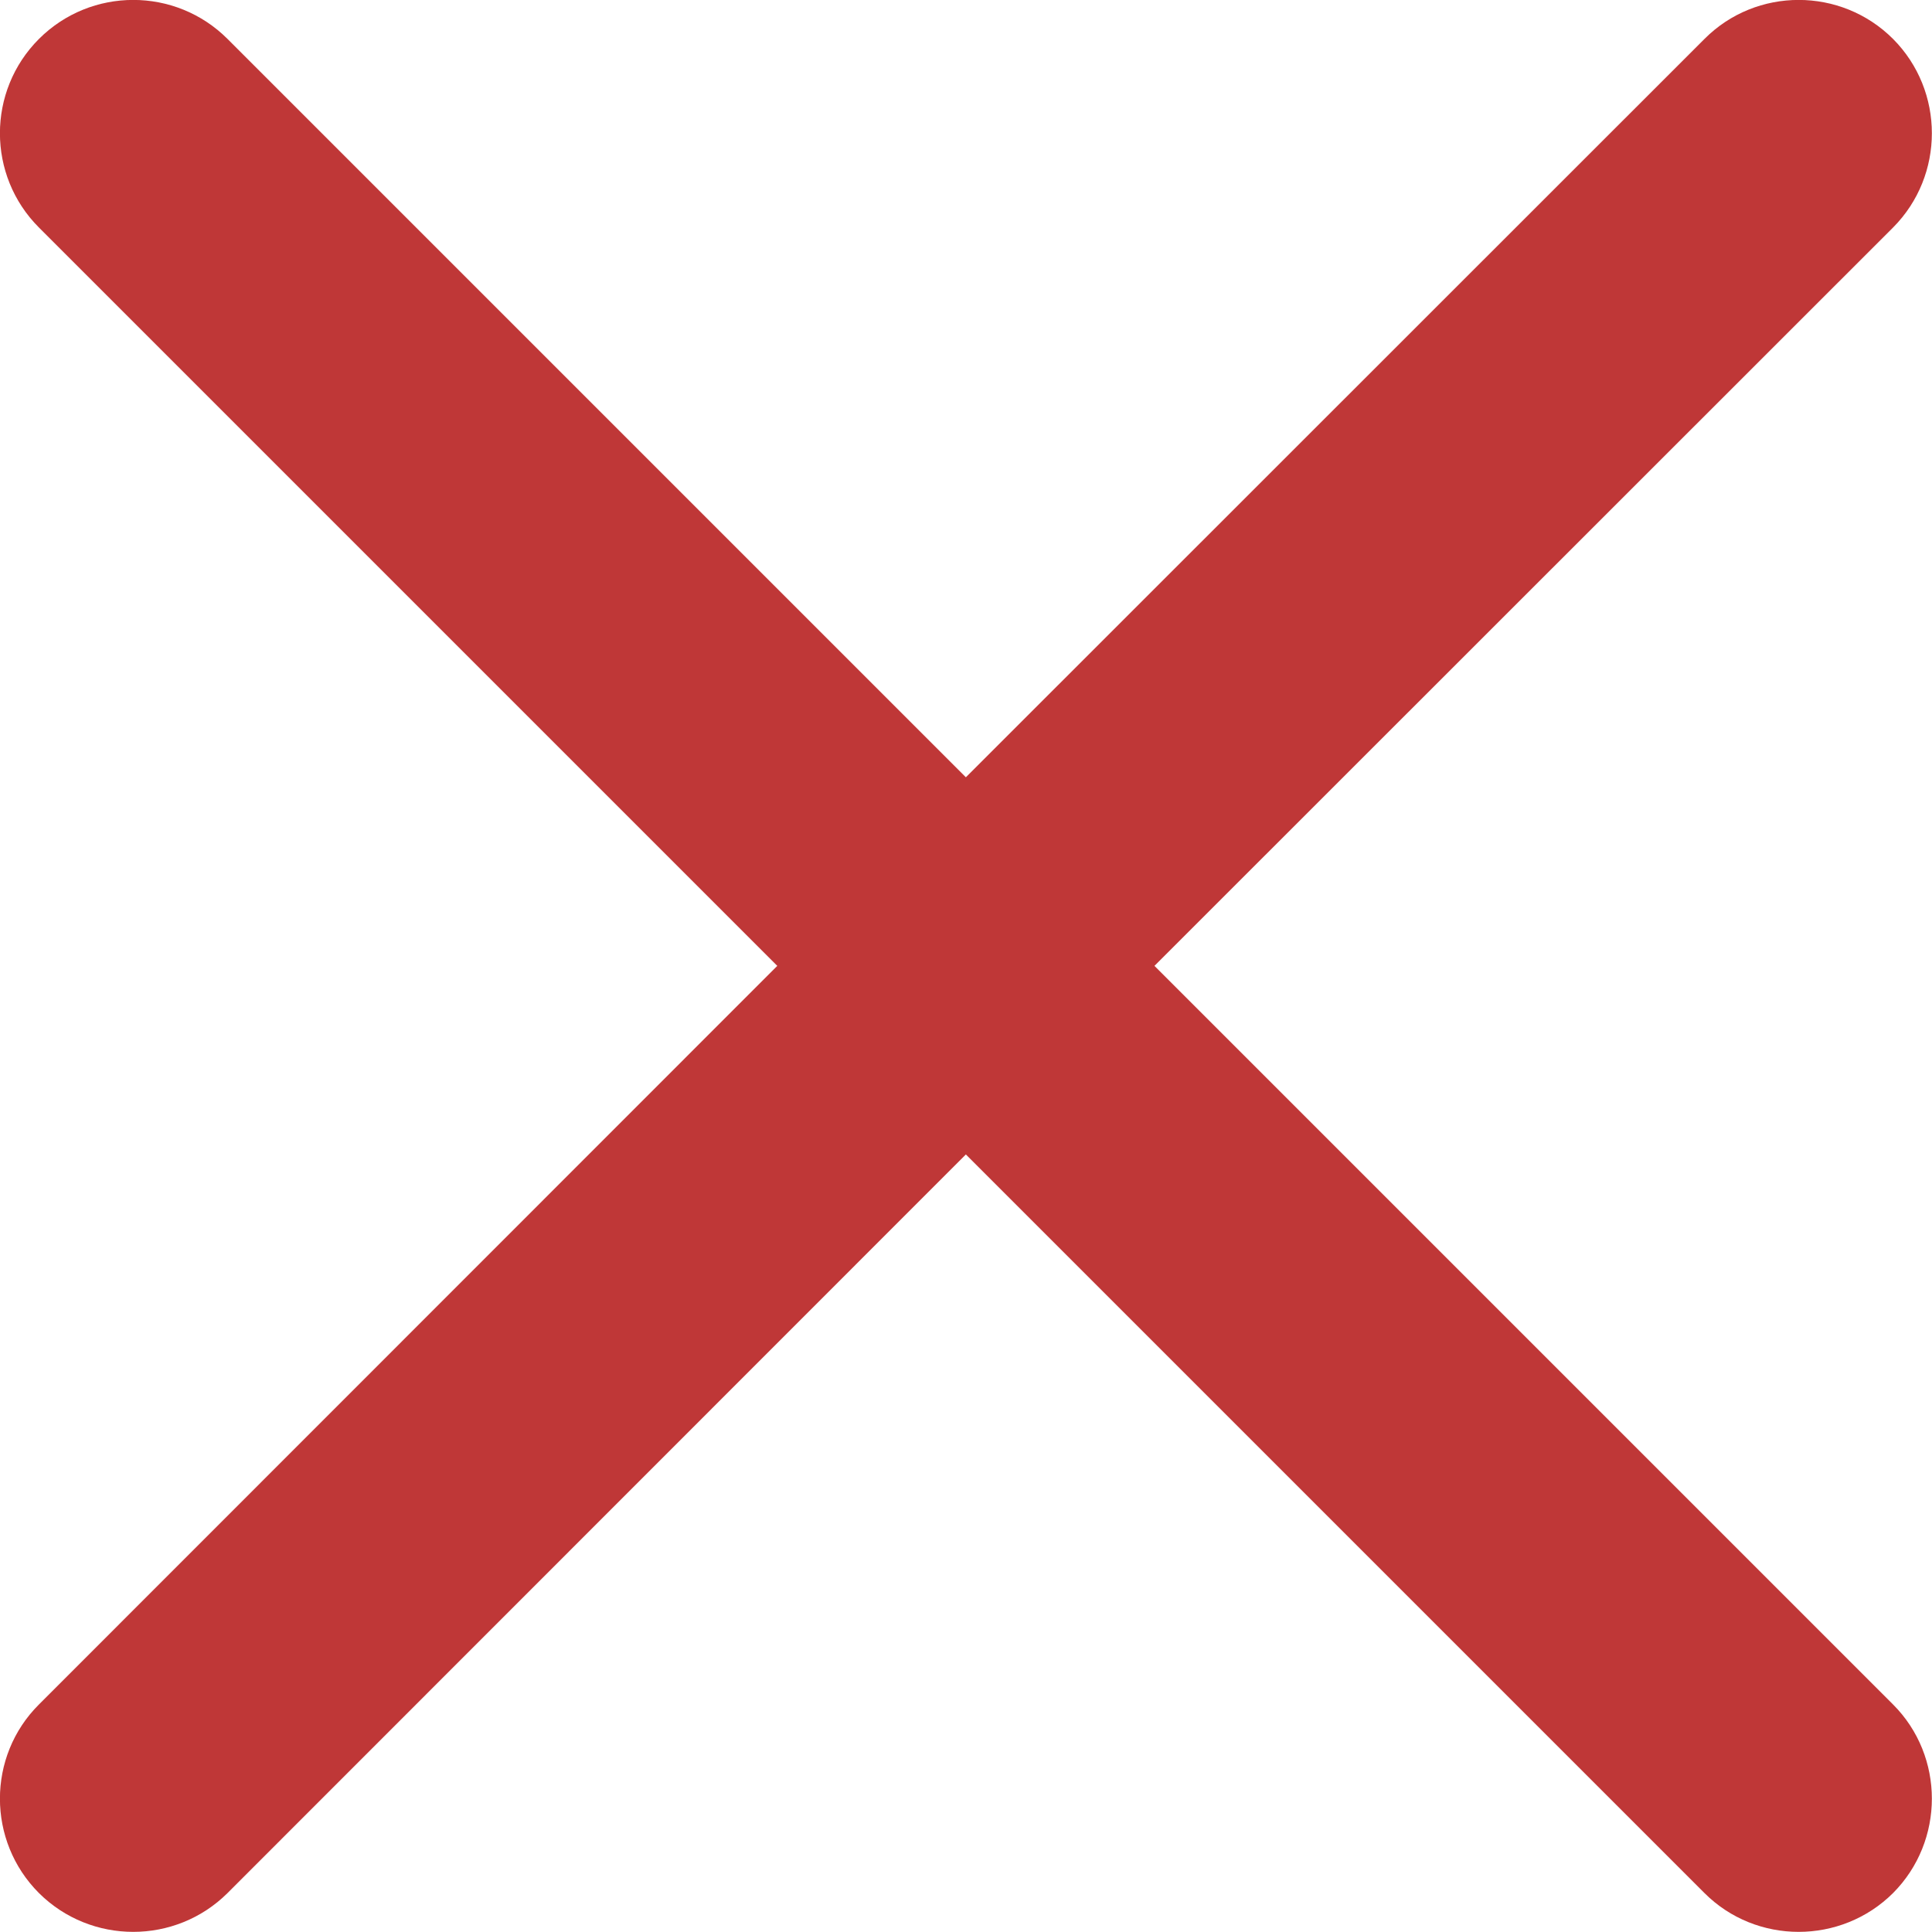
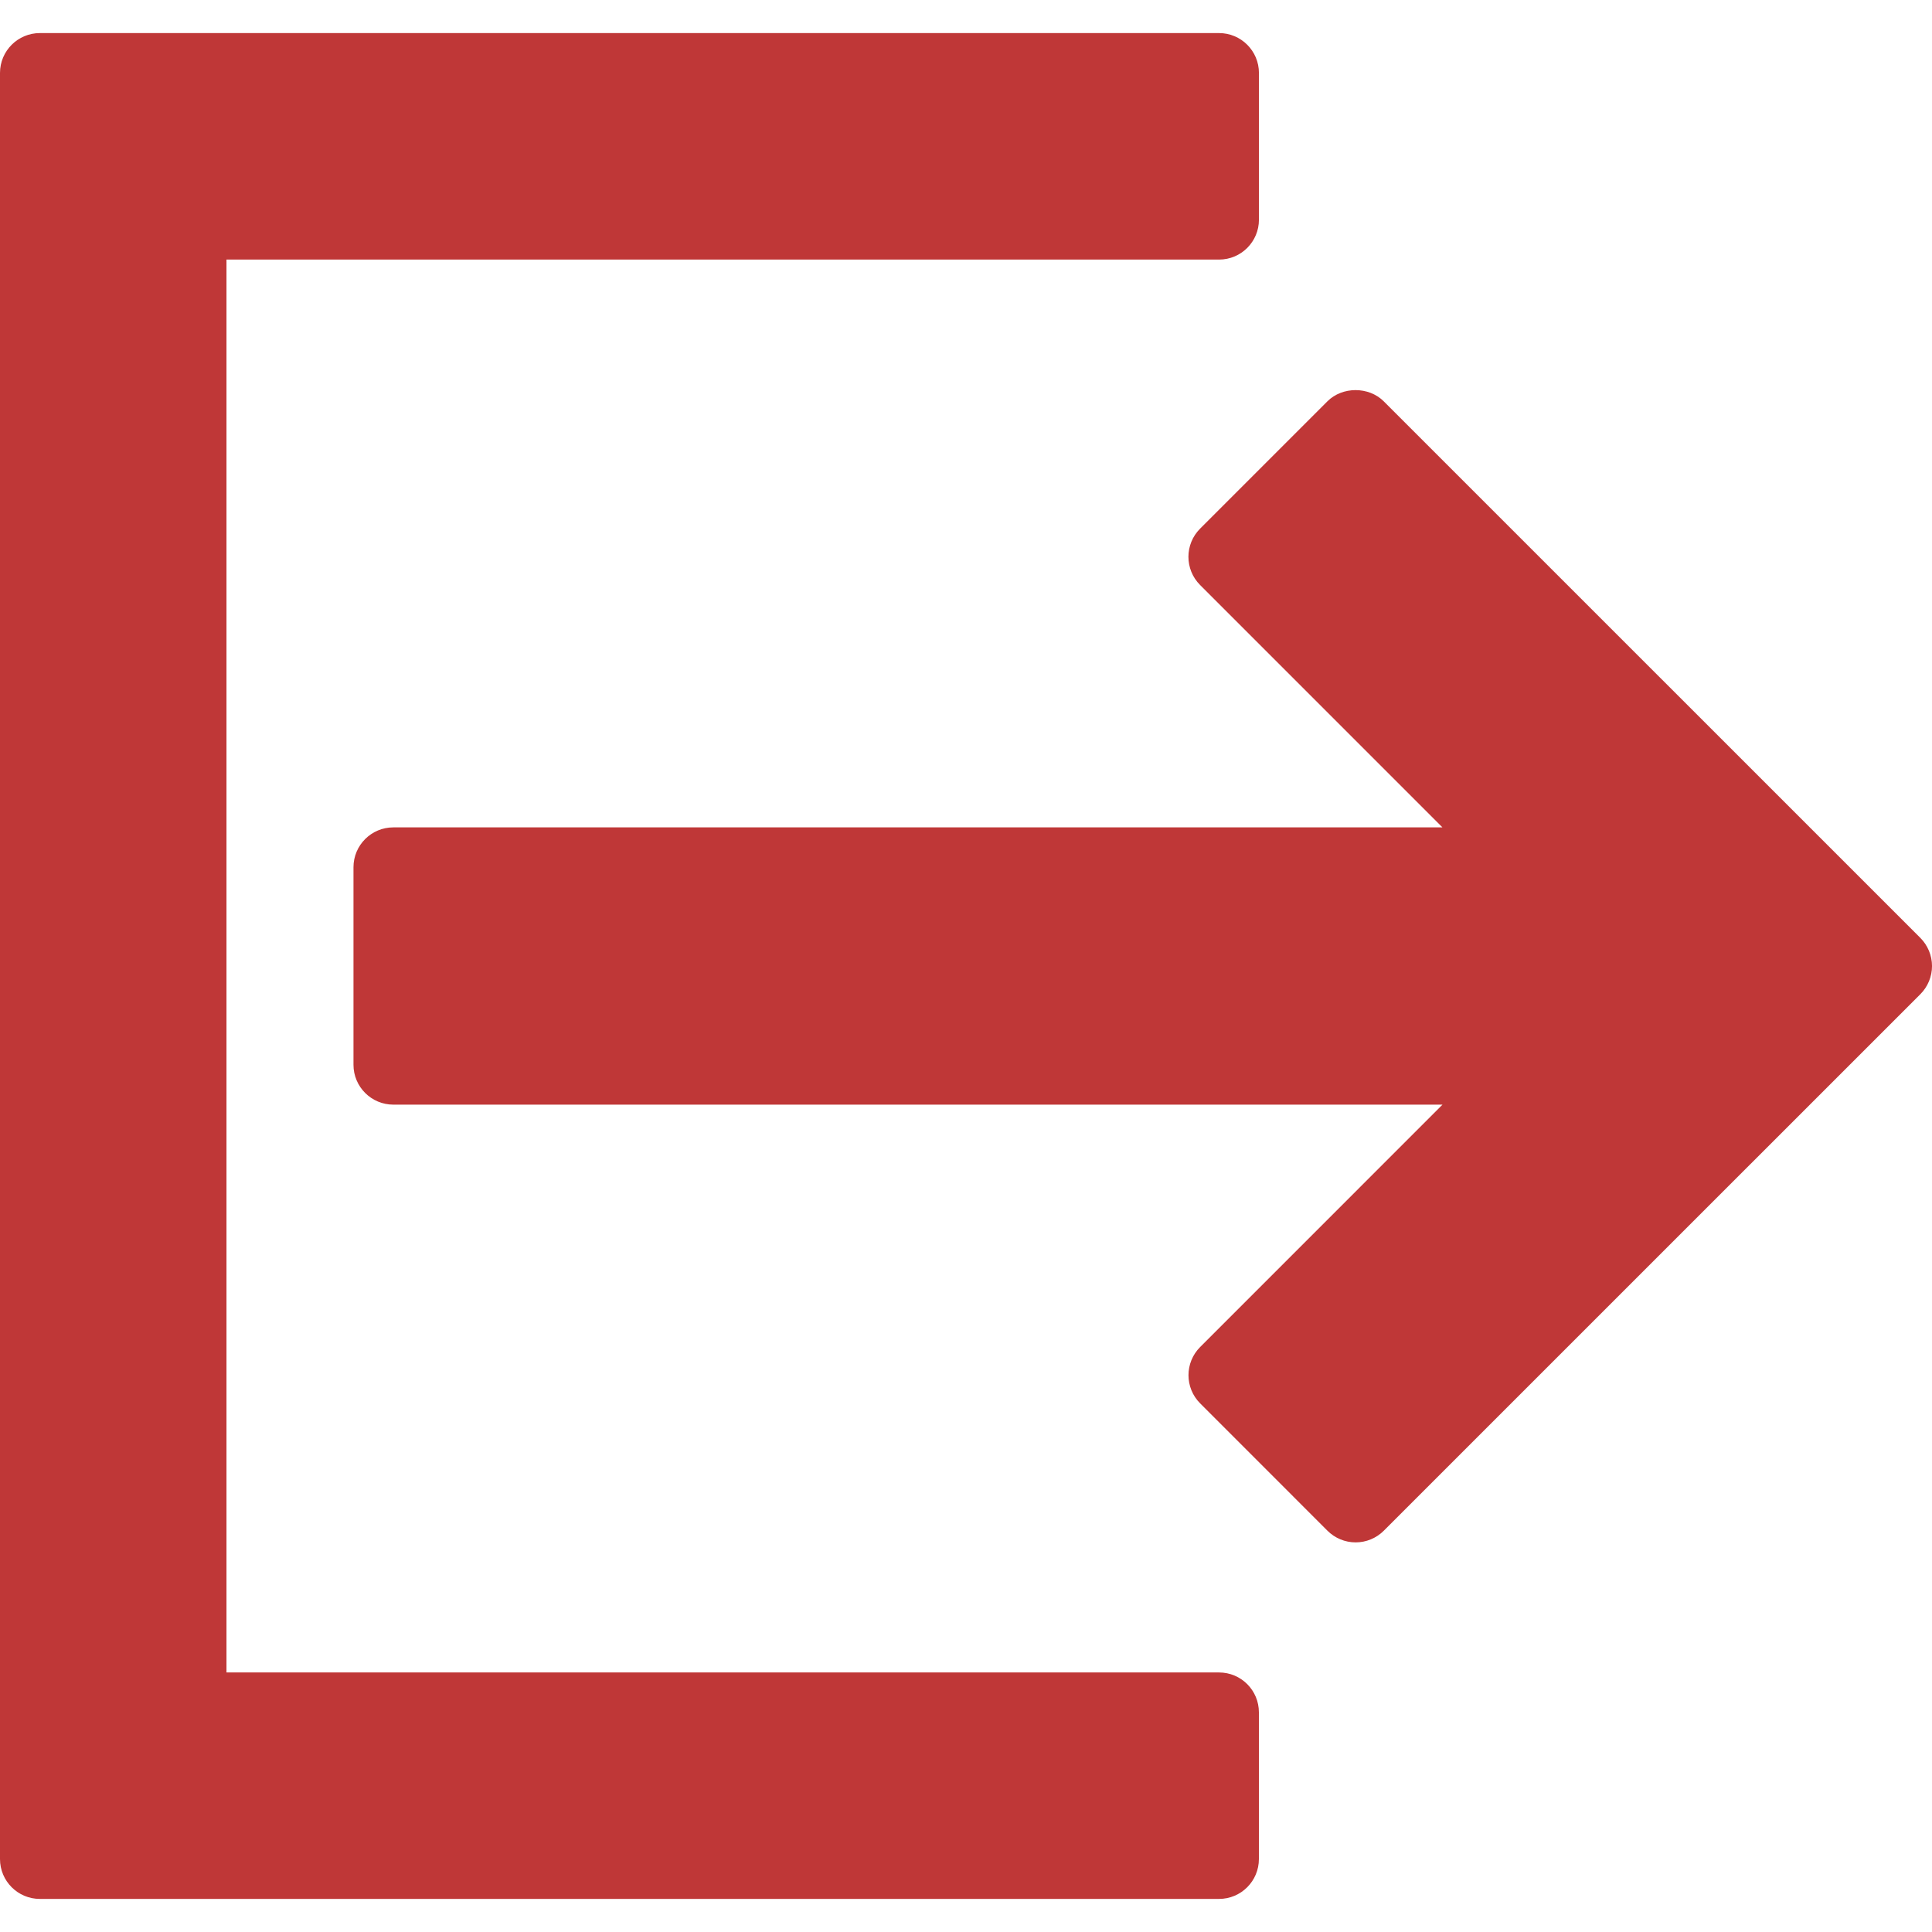
- <svg xmlns="http://www.w3.org/2000/svg" version="1.1" id="Capa_1" x="0px" y="0px" viewBox="0 0 7.243 7.243" style="enable-background:new 0 0 7.243 7.243;" xml:space="preserve">
+ <svg xmlns="http://www.w3.org/2000/svg" version="1.1" id="Capa_1" x="0px" y="0px" width="96.943px" height="96.943px" viewBox="0 0 96.943 96.943" style="enable-background:new 0 0 96.943 96.943;" xml:space="preserve">
  <g>
    <g>
-       <path style="fill:#bf3737;" d="M4.328,3.621l2.769-2.768c0.194-0.195,0.194-0.512,0-0.707c-0.195-0.195-0.513-0.195-0.707,0    L3.621,2.914L0.853,0.146c-0.195-0.195-0.512-0.195-0.707,0s-0.195,0.512,0,0.707l2.768,2.768L0.146,6.39    c-0.195,0.194-0.195,0.512,0,0.707c0.195,0.194,0.512,0.194,0.707,0l2.768-2.769L6.39,7.097c0.194,0.194,0.512,0.194,0.707,0    c0.194-0.195,0.194-0.513,0-0.707L4.328,3.621z" />
+       <path fill="#bf3737" d="M61.168,83.92H11.364V13.025H61.17c1.104,0,2-0.896,2-2V3.66c0-1.104-0.896-2-2-2H2c-1.104,0-2,0.896-2,2v89.623    c0,1.104,0.896,2,2,2h59.168c1.105,0,2-0.896,2-2V85.92C63.168,84.814,62.274,83.92,61.168,83.92z" />
+       <path fill="#bf3737" d="M96.355,47.058l-26.922-26.92c-0.75-0.751-2.078-0.75-2.828,0l-6.387,6.388c-0.781,0.781-0.781,2.047,0,2.828    l12.16,12.162H19.737c-1.104,0-2,0.896-2,2v9.912c0,1.104,0.896,2,2,2h52.644L60.221,67.59c-0.781,0.781-0.781,2.047,0,2.828    l6.387,6.389c0.375,0.375,0.885,0.586,1.414,0.586c0.531,0,1.039-0.211,1.414-0.586l26.922-26.92    c0.375-0.375,0.586-0.885,0.586-1.414C96.943,47.941,96.73,47.433,96.355,47.058z" />
    </g>
  </g>
  <g>
</g>
  <g>
</g>
  <g>
</g>
  <g>
</g>
  <g>
</g>
  <g>
</g>
  <g>
</g>
  <g>
</g>
  <g>
</g>
  <g>
</g>
  <g>
</g>
  <g>
</g>
  <g>
</g>
  <g>
</g>
  <g>
</g>
</svg>
